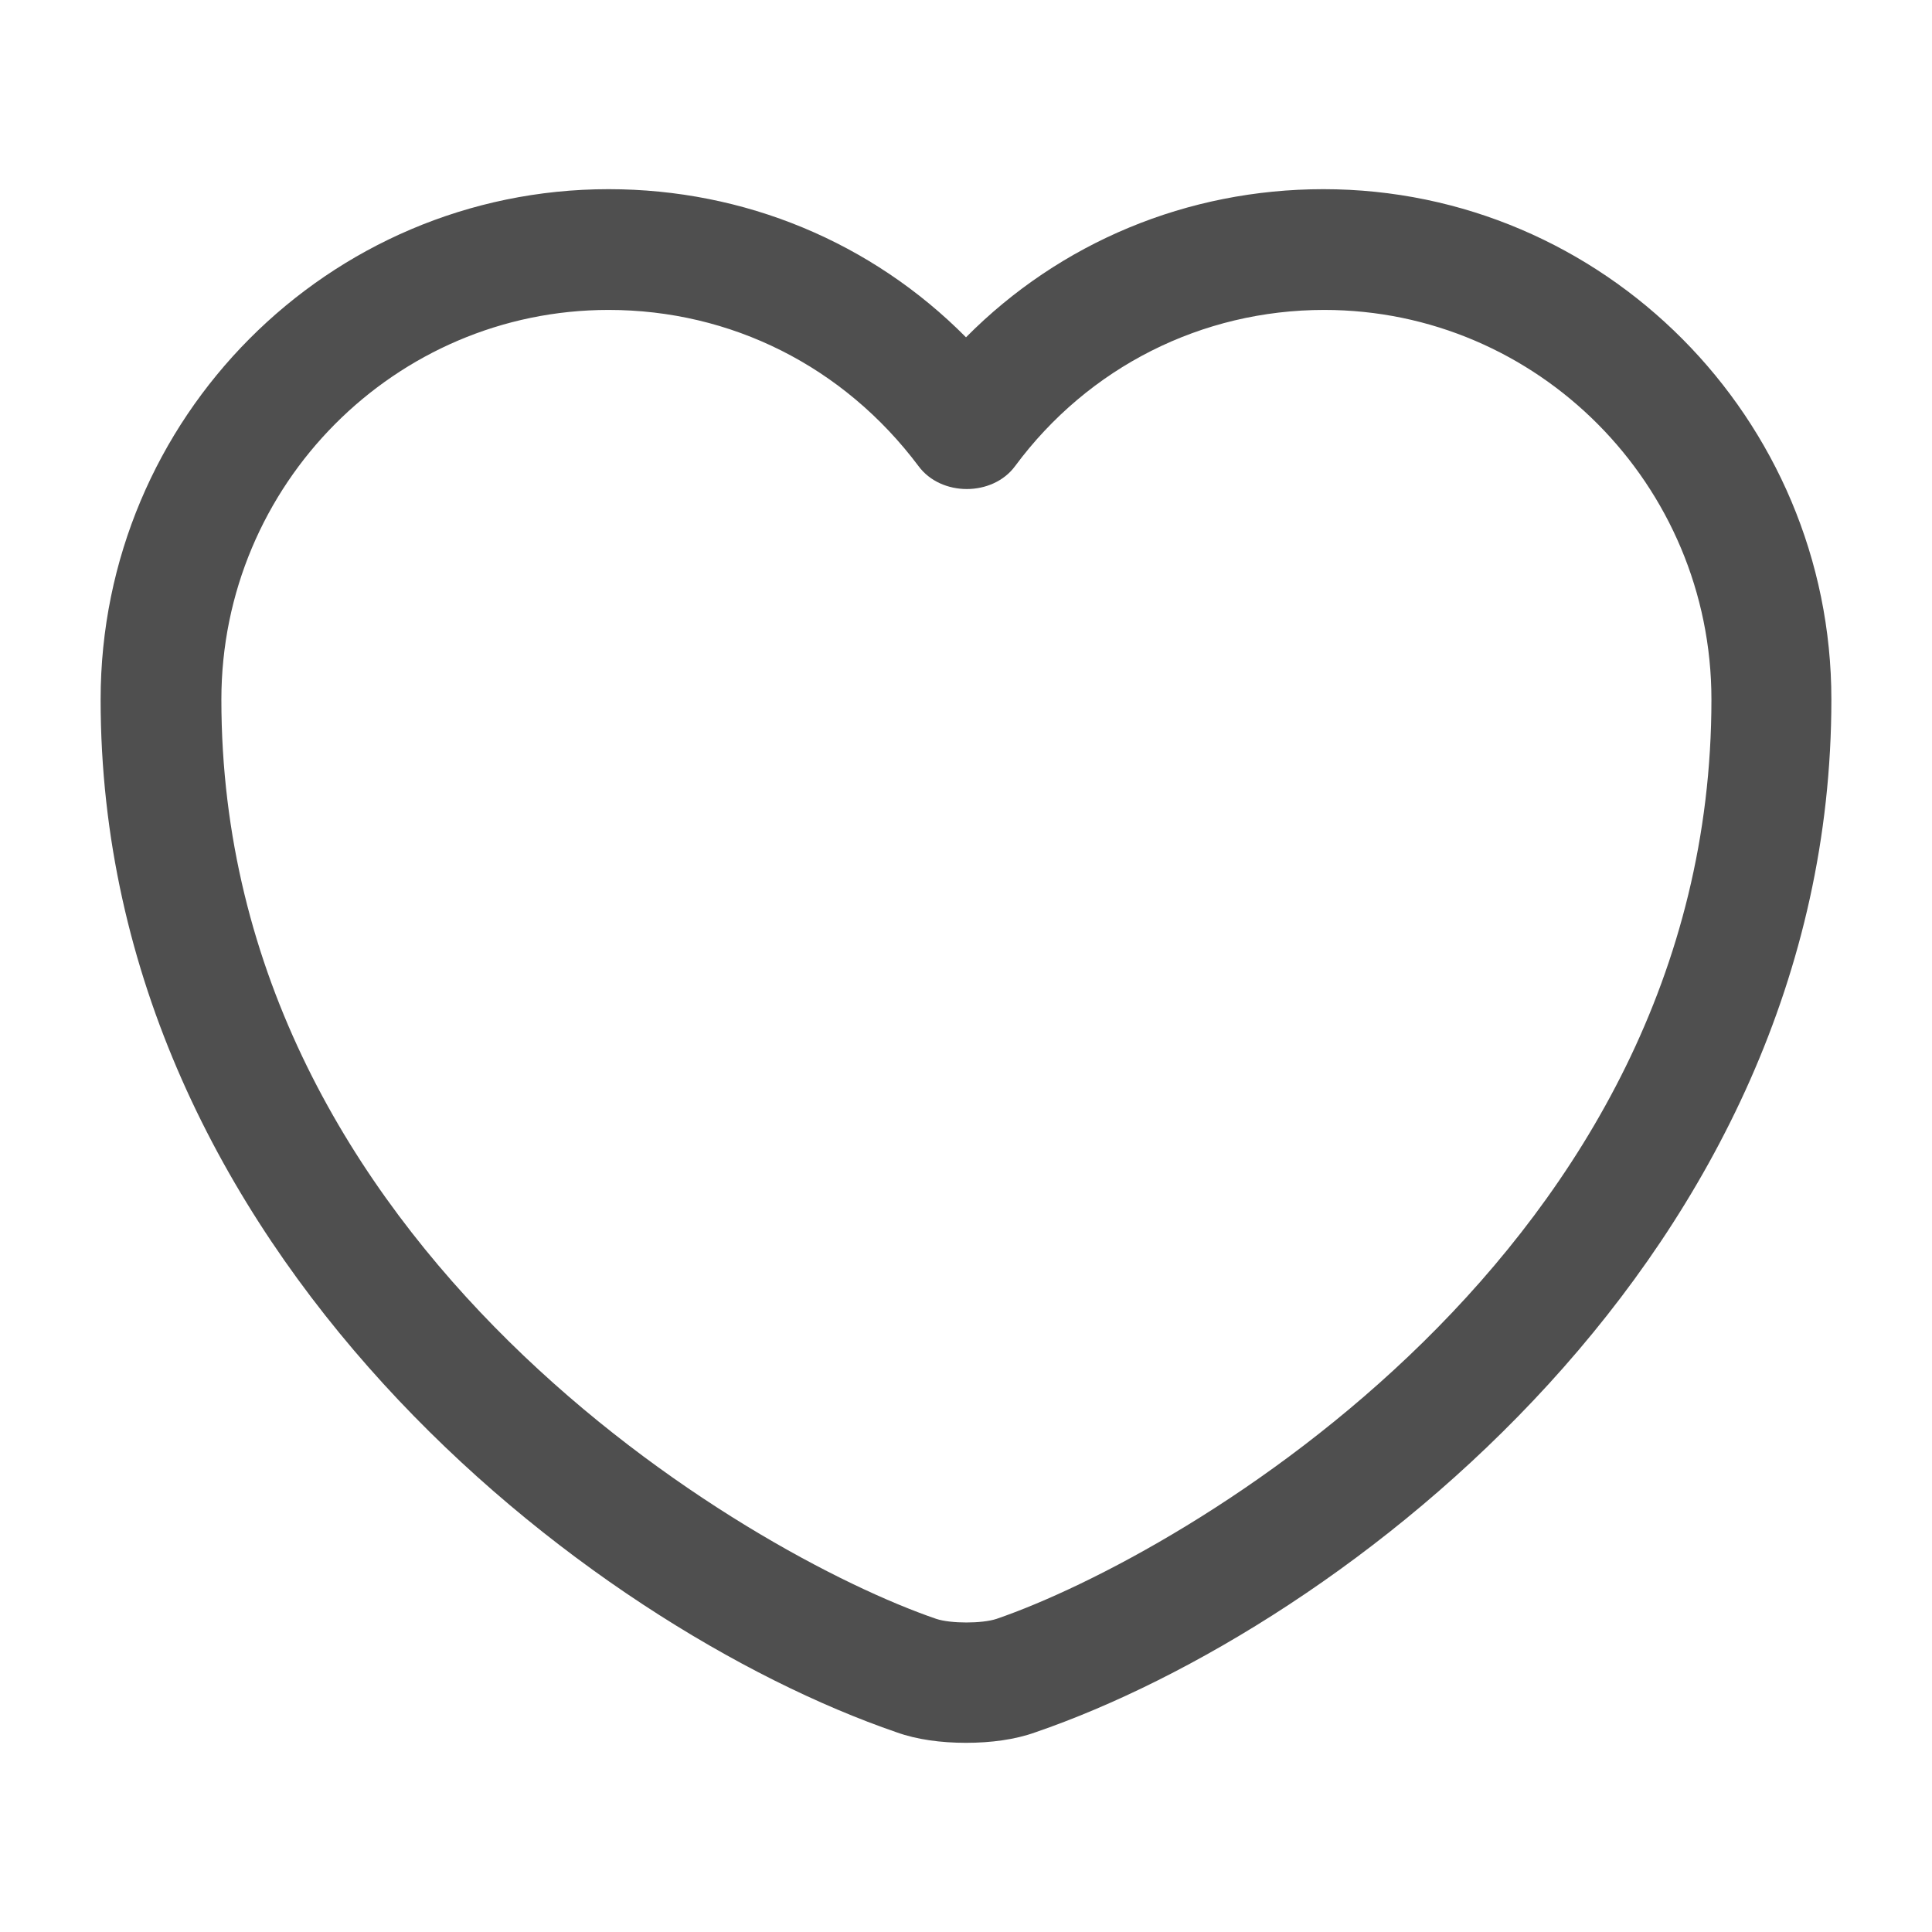
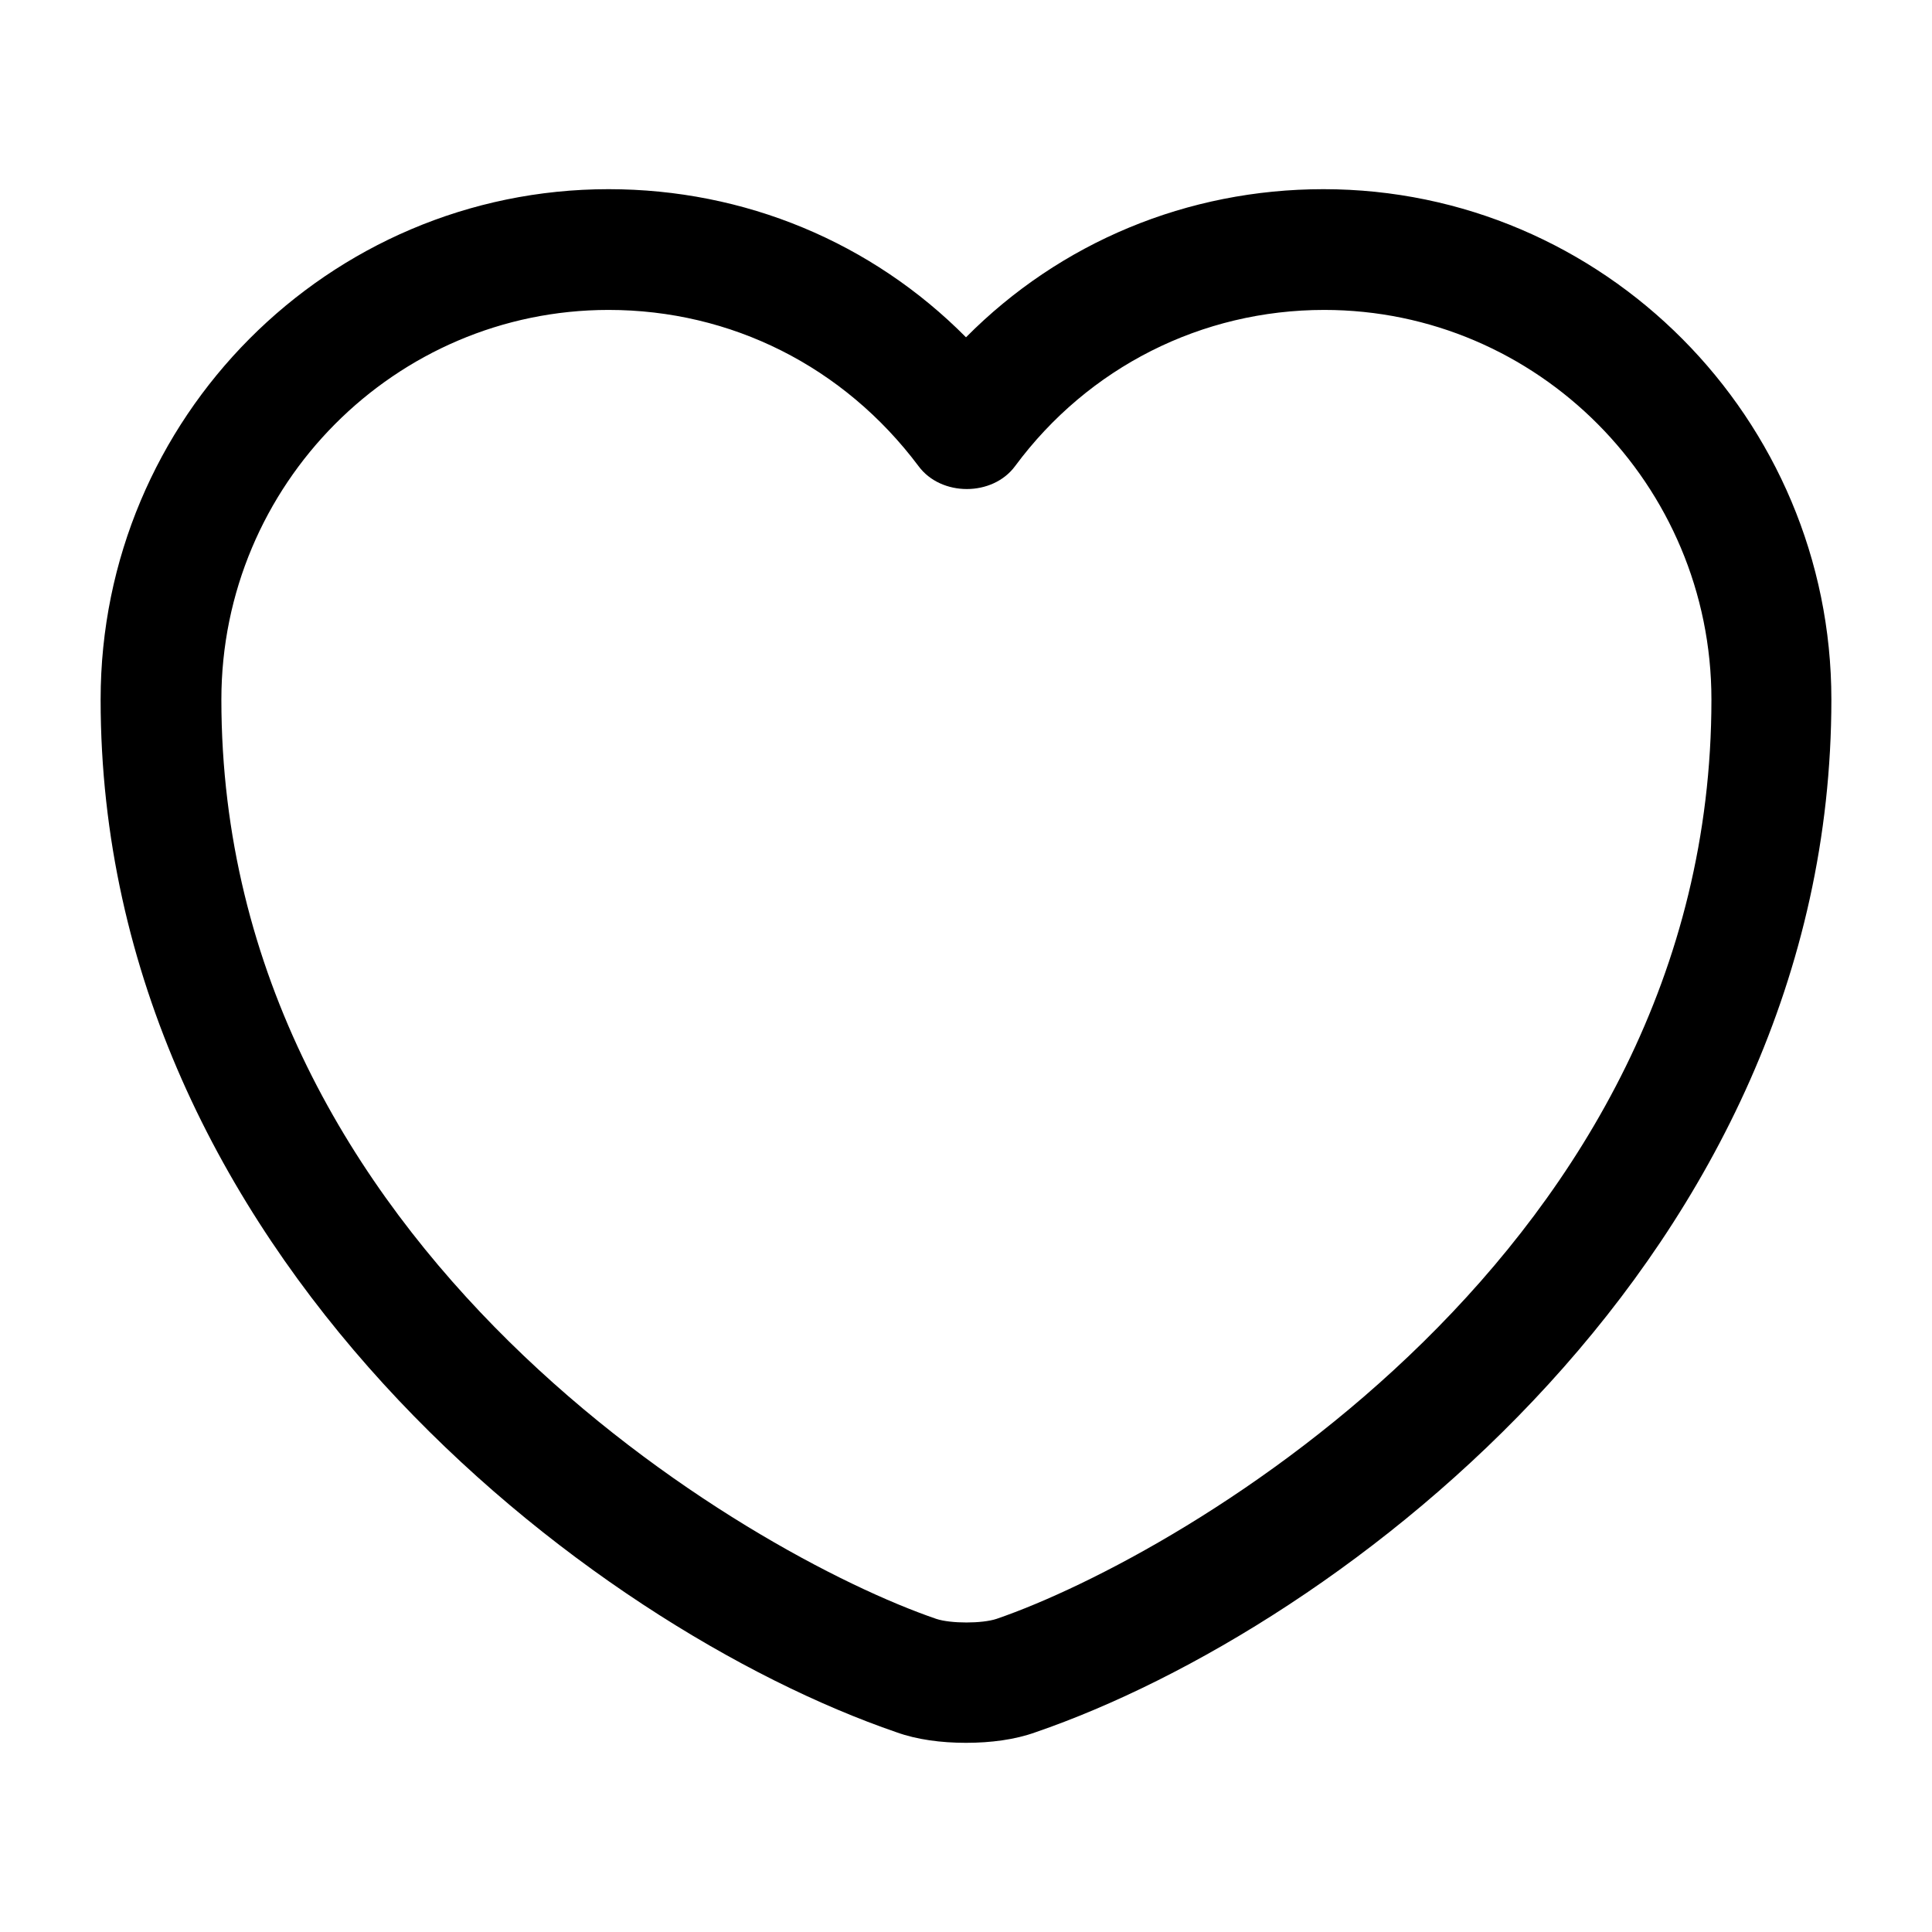
- <svg xmlns="http://www.w3.org/2000/svg" width="24" height="24" viewBox="0 0 24 24" fill="none">
-   <path d="M12 21.65C11.69 21.65 11.39 21.61 11.14 21.52C7.32 20.21 1.25 15.56 1.25 8.69C1.25 5.19 4.08 2.35 7.56 2.35C9.25 2.35 10.83 3.01 12 4.19C13.17 3.01 14.75 2.35 16.44 2.35C19.92 2.35 22.75 5.2 22.75 8.69C22.75 15.57 16.68 20.21 12.86 21.52C12.61 21.61 12.31 21.65 12 21.65ZM7.56 3.85C4.91 3.85 2.75 6.02 2.75 8.69C2.75 15.52 9.32 19.32 11.63 20.11C11.81 20.17 12.2 20.17 12.38 20.11C14.68 19.32 21.26 15.53 21.26 8.69C21.26 6.02 19.1 3.85 16.45 3.85C14.93 3.85 13.52 4.56 12.61 5.79C12.33 6.17 11.69 6.17 11.41 5.79C10.48 4.55 9.08 3.85 7.56 3.85Z" fill="#4F4F4F" />
+ <svg xmlns="http://www.w3.org/2000/svg" width="24" height="24" viewBox="0 0 24 24" fill="black">
+   <path d="M12 21.65C11.69 21.65 11.39 21.61 11.14 21.52C7.32 20.21 1.25 15.56 1.25 8.69C1.25 5.19 4.08 2.35 7.56 2.35C9.25 2.35 10.83 3.01 12 4.19C13.17 3.01 14.75 2.35 16.44 2.35C19.92 2.35 22.75 5.2 22.75 8.69C22.75 15.57 16.68 20.21 12.86 21.52C12.61 21.61 12.31 21.65 12 21.65ZM7.56 3.85C4.91 3.85 2.75 6.02 2.75 8.69C2.75 15.52 9.32 19.32 11.63 20.11C11.81 20.17 12.2 20.17 12.38 20.11C14.68 19.32 21.26 15.53 21.26 8.69C21.26 6.02 19.1 3.85 16.45 3.85C14.93 3.85 13.52 4.56 12.61 5.79C12.33 6.17 11.69 6.17 11.41 5.79C10.48 4.55 9.08 3.85 7.56 3.85Z" />
</svg>
